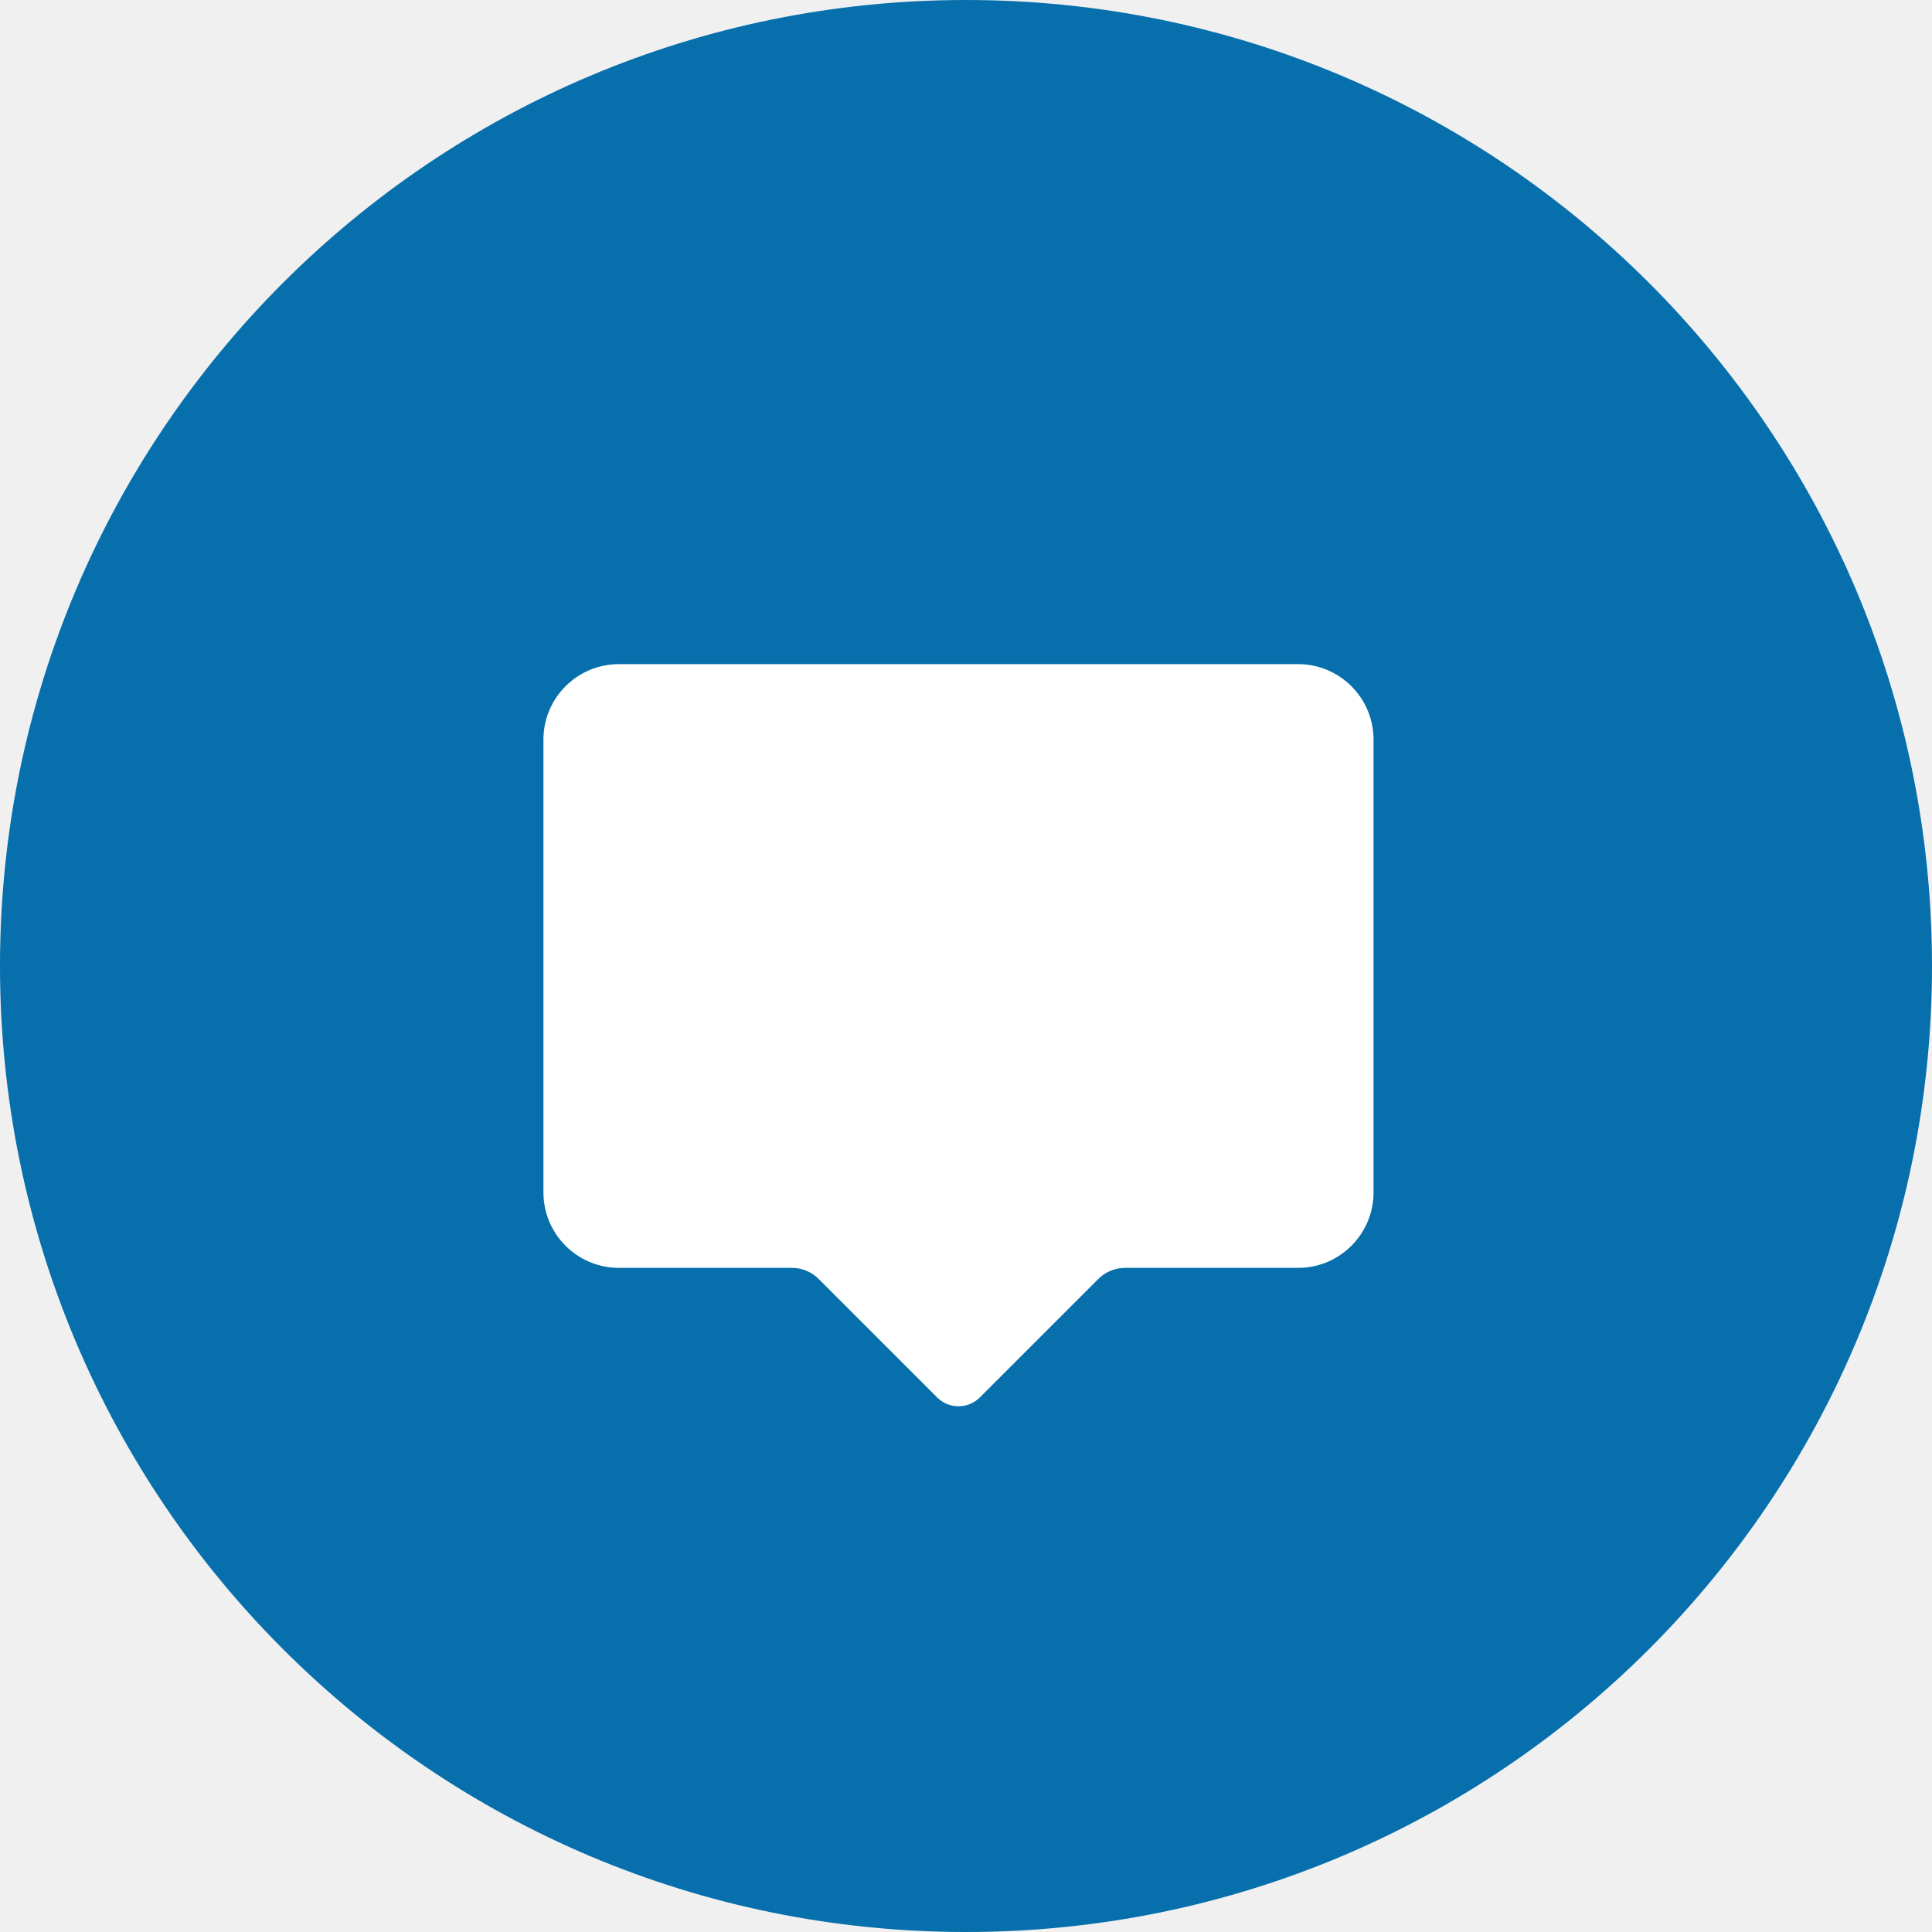
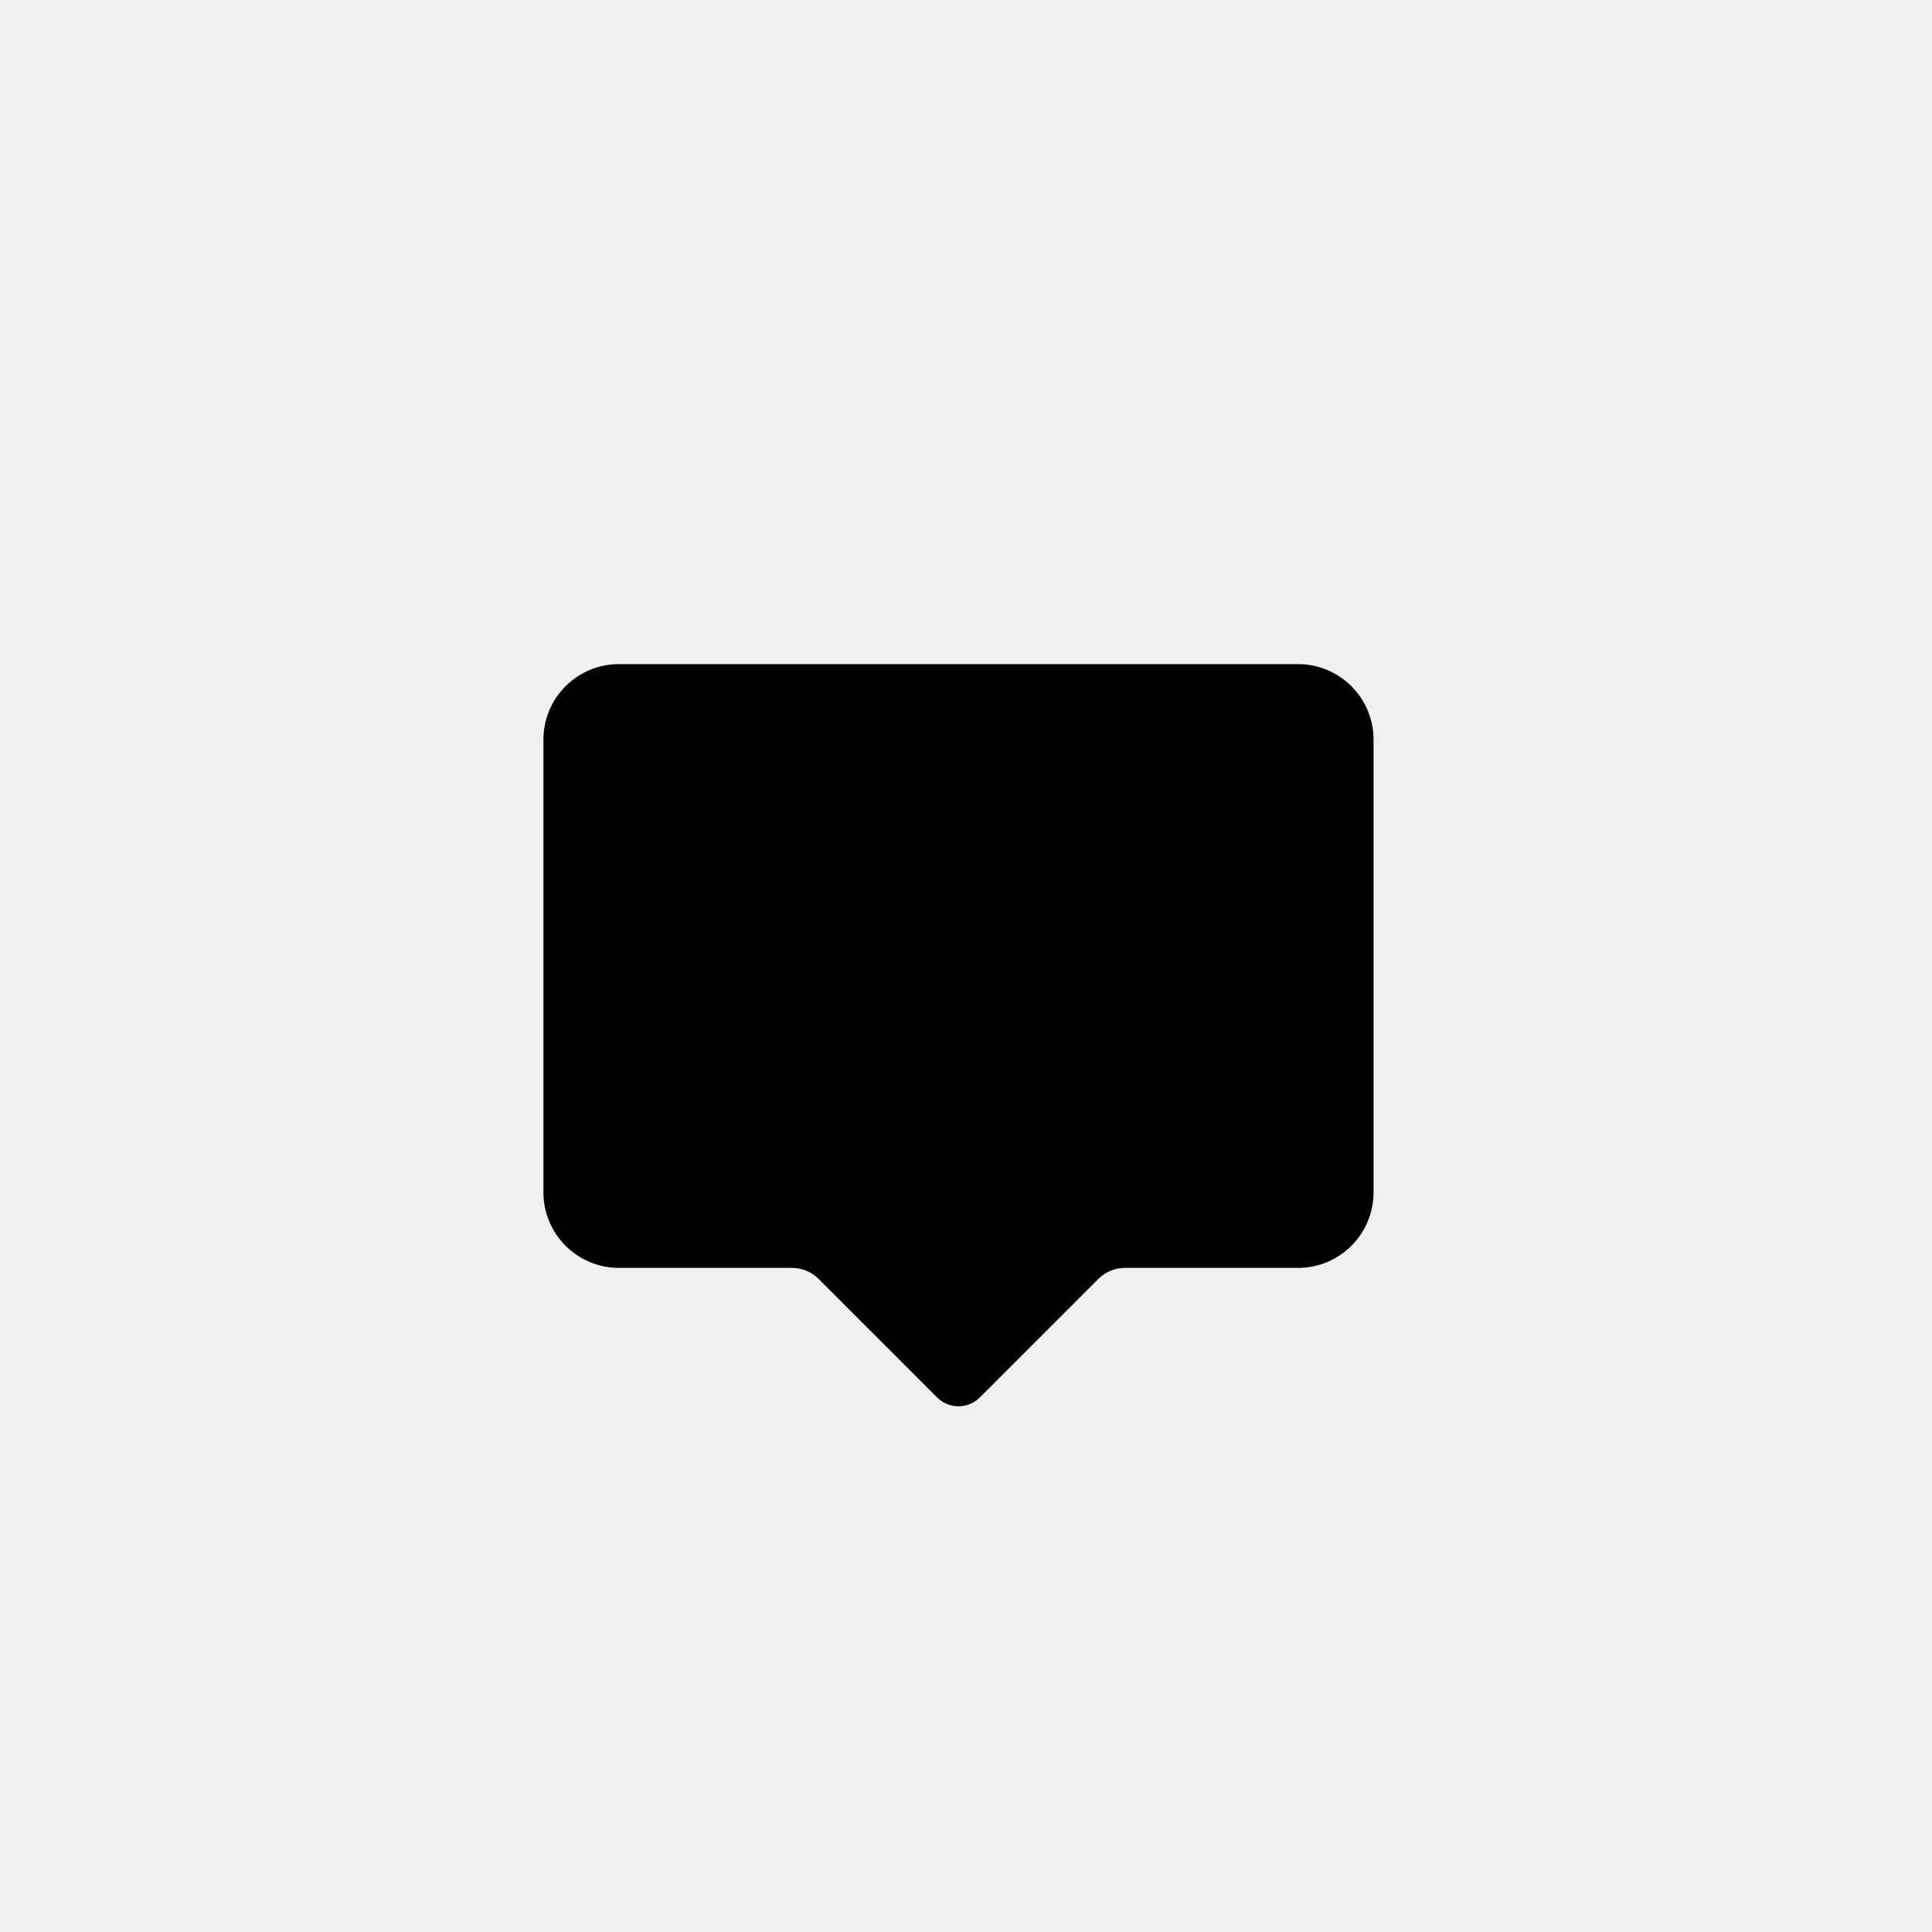
<svg xmlns="http://www.w3.org/2000/svg" viewBox="0 0 32 32" version="1.1">
-   <path fill="#066fac" d="M32 16c0 8.837-7.163 16-16 16s-16-7.163-16-16c0-8.837 7.163-16 16-16s16 7.163 16 16z" />
-   <path fill="#fff" d="M21.5 11c0.69 0 1.25 0.56 1.25 1.25v7.5c0 0.69-0.56 1.25-1.25 1.25h-2.866c-0.166 0-0.325 0.066-0.442 0.183l-1.963 1.963c-0.195 0.195-0.512 0.195-0.707 0l-1.963-1.963c-0.117-0.117-0.276-0.183-0.442-0.183h-2.866c-0.69 0-1.25-0.56-1.25-1.25v-7.5c0-0.69 0.56-1.25 1.25-1.25h11.25z" />
+   <path d="M21.5 11c0.69 0 1.25 0.56 1.25 1.25v7.5c0 0.69-0.56 1.25-1.25 1.25h-2.866c-0.166 0-0.325 0.066-0.442 0.183l-1.963 1.963c-0.195 0.195-0.512 0.195-0.707 0l-1.963-1.963c-0.117-0.117-0.276-0.183-0.442-0.183h-2.866c-0.69 0-1.25-0.56-1.25-1.25v-7.5c0-0.69 0.56-1.25 1.25-1.25h11.25z" />
</svg>
